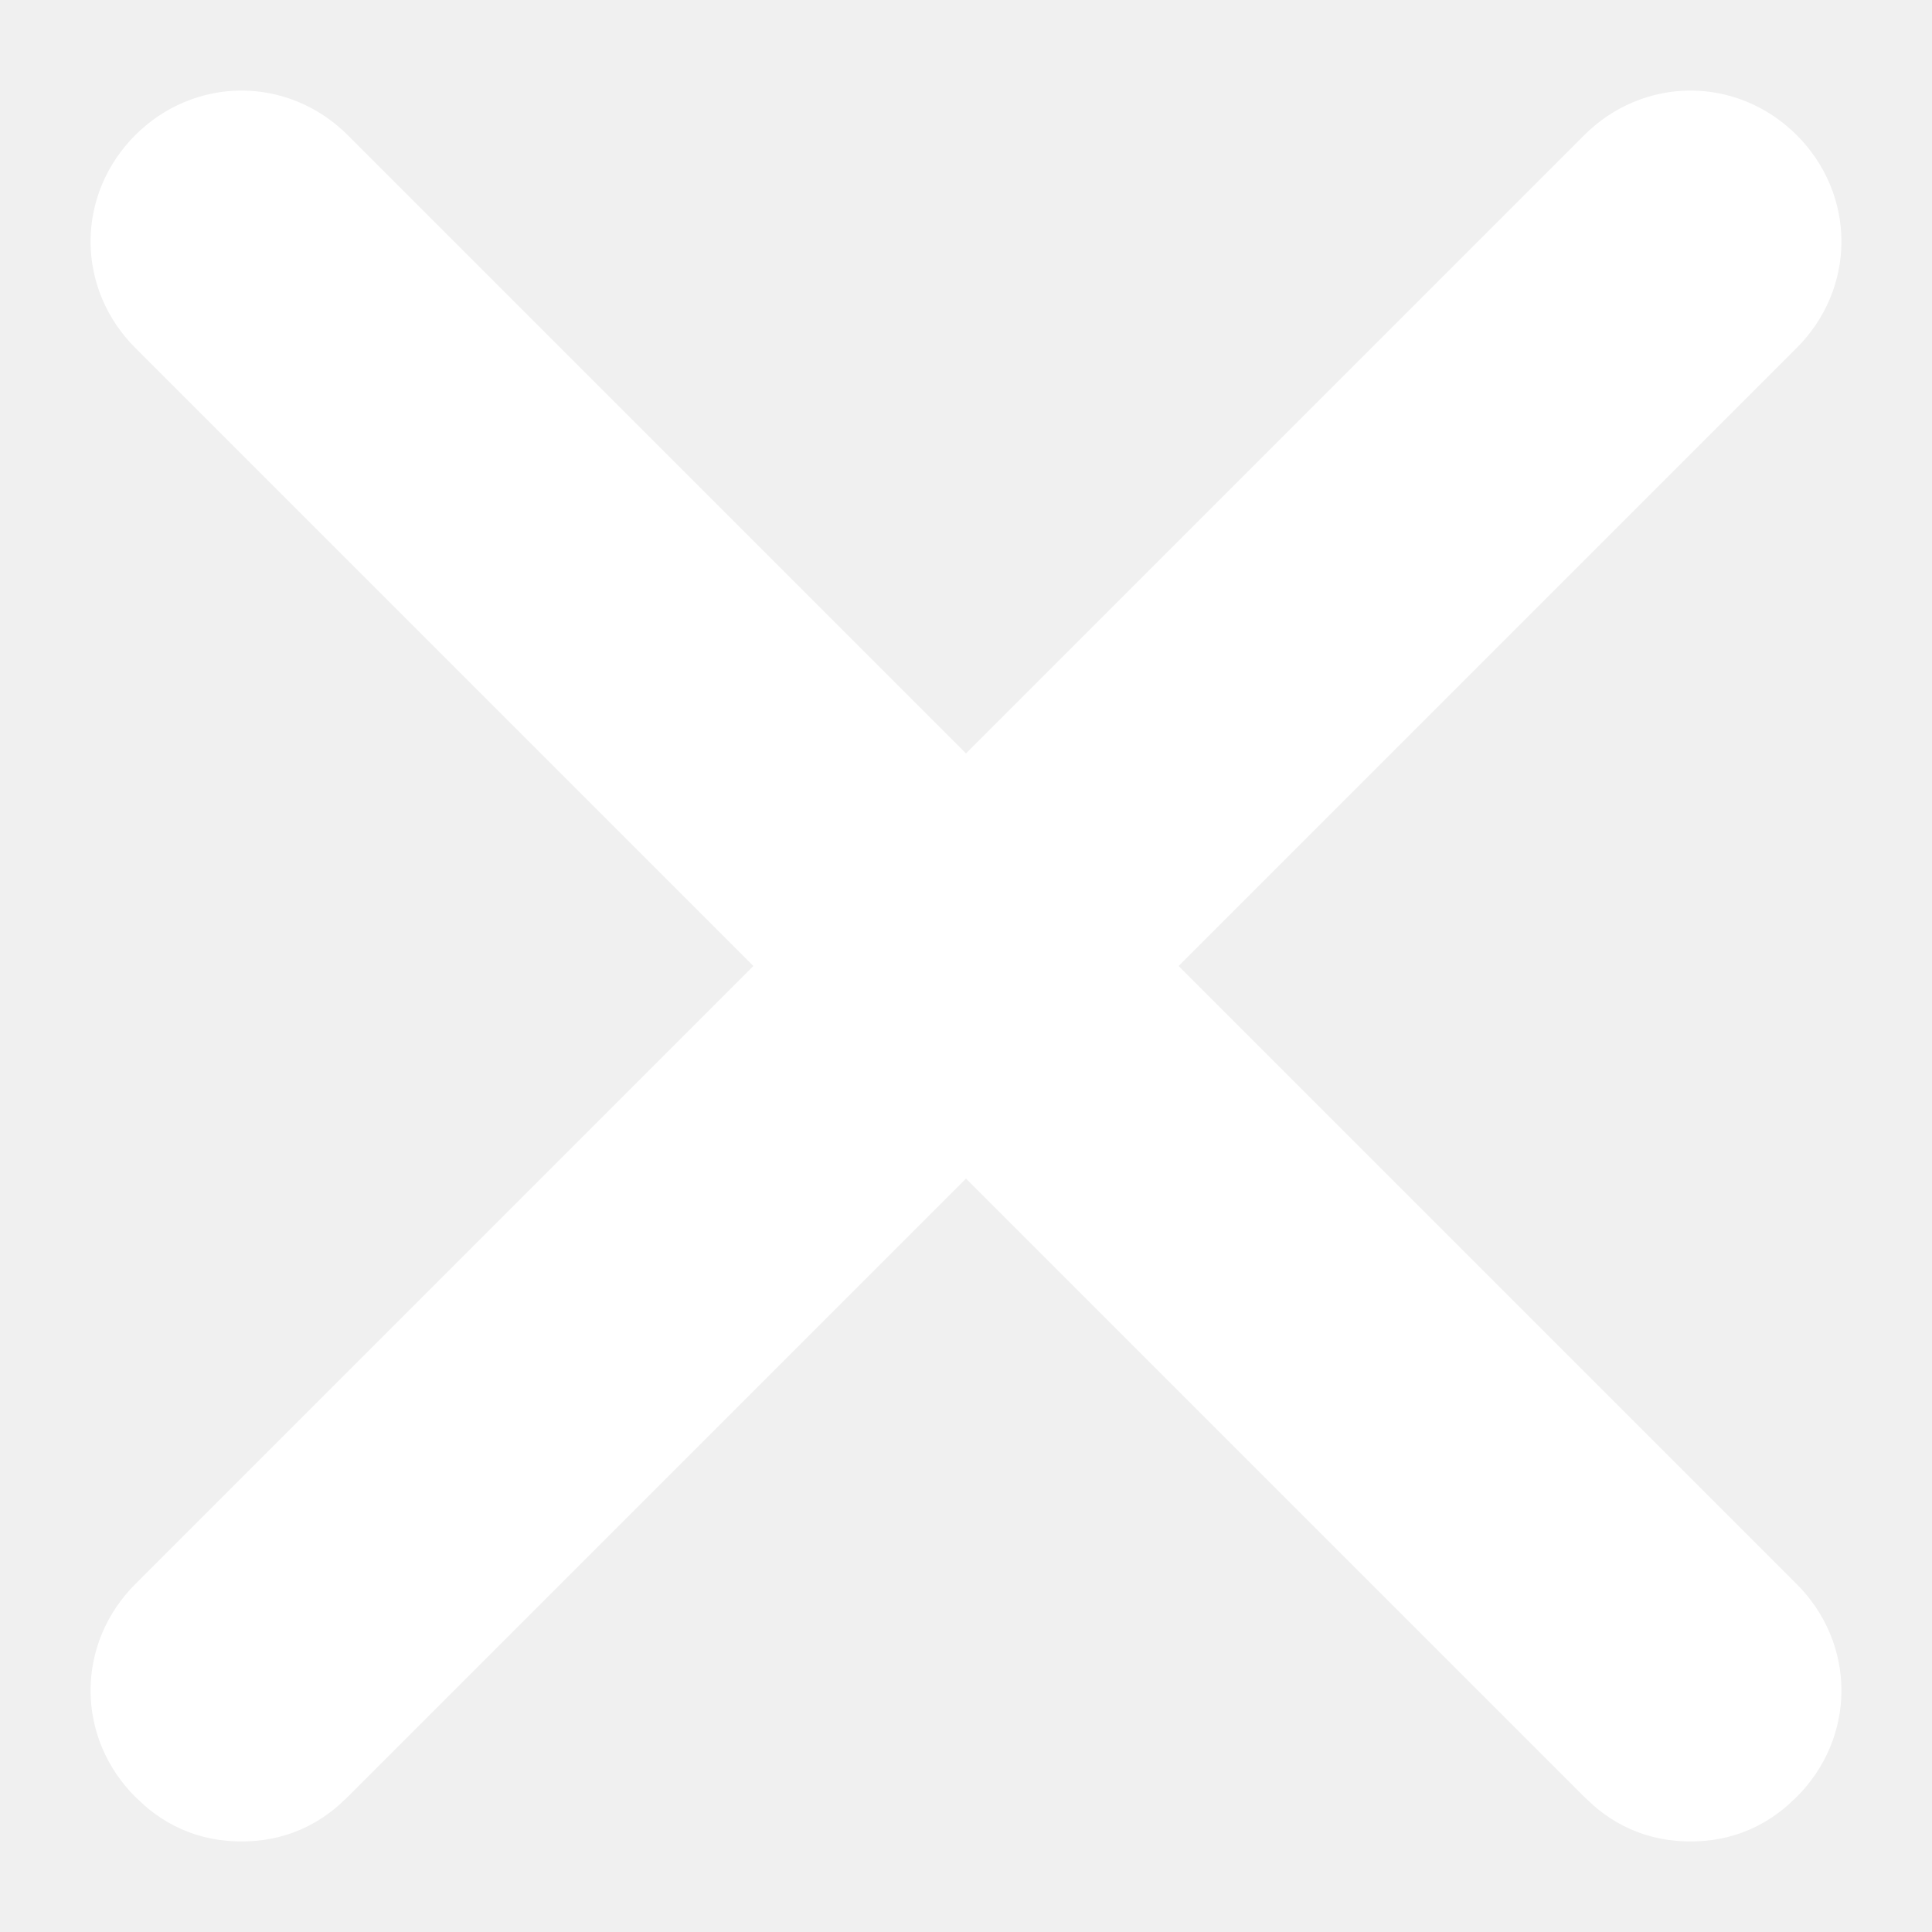
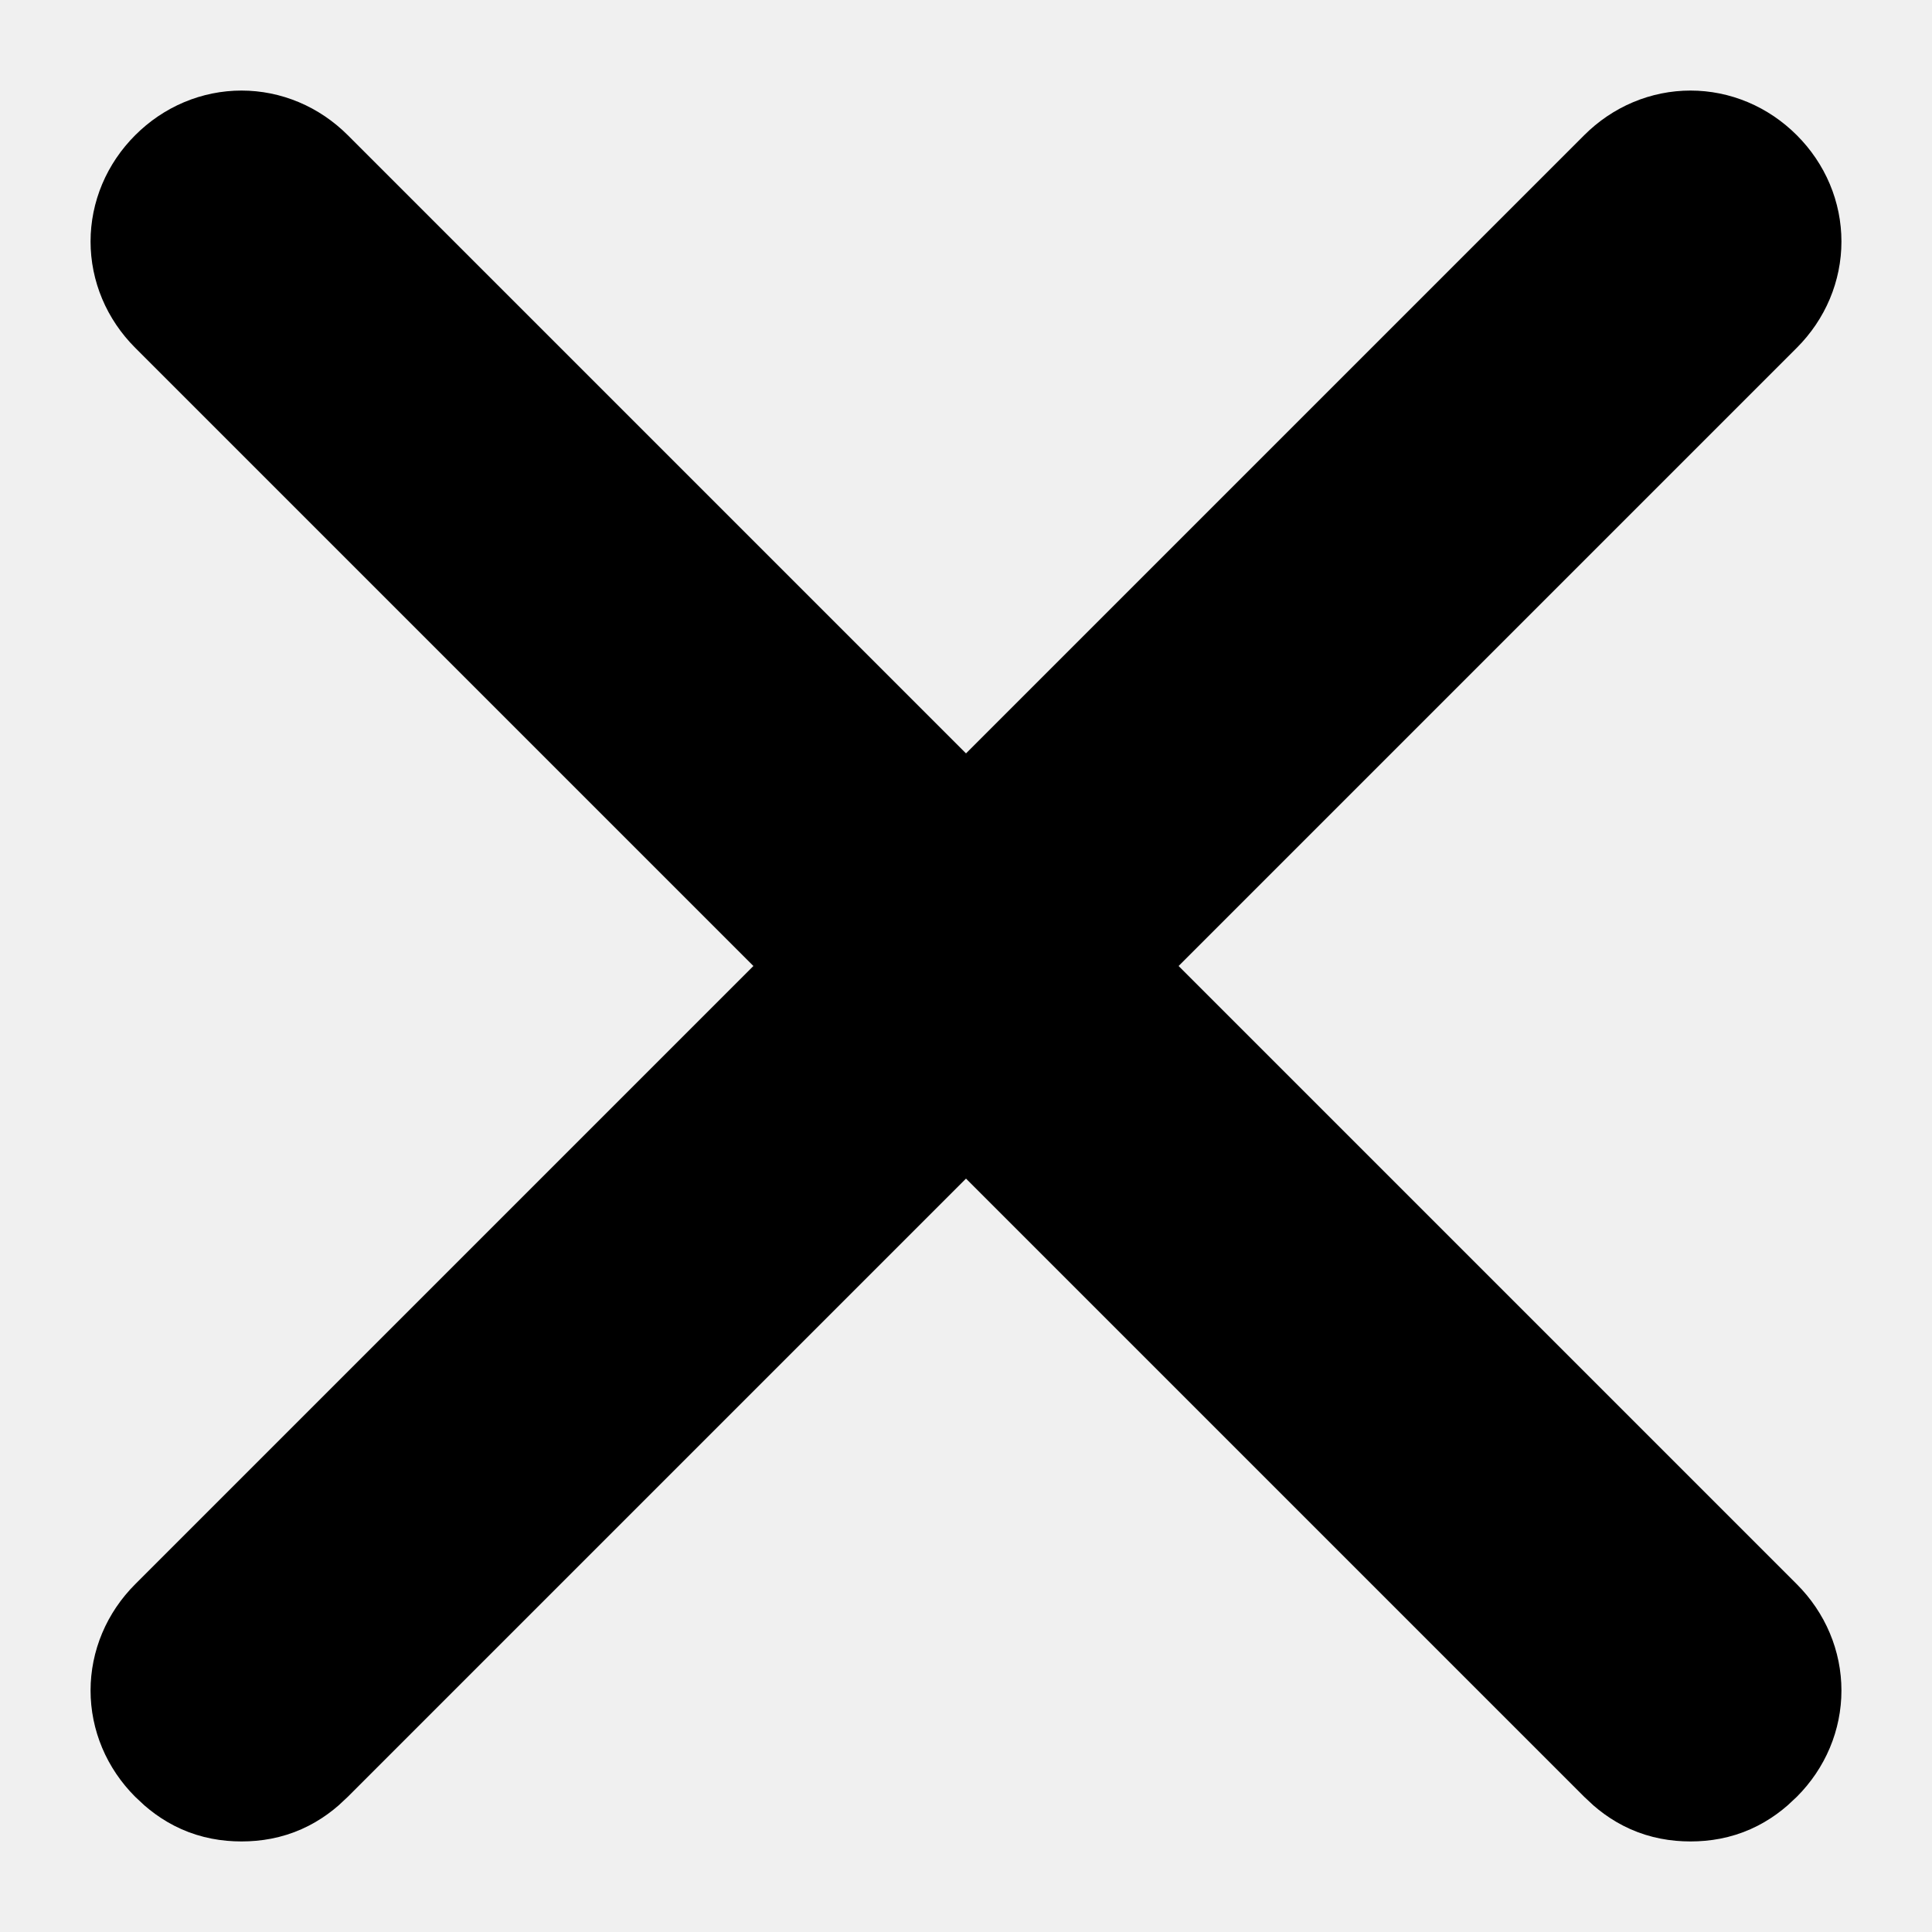
<svg xmlns="http://www.w3.org/2000/svg" version="1.1" id="Layer_1" x="0px" y="0px" viewBox="0 0 32 32" style="enable-background:new 0 0 32 32;" xml:space="preserve">
  <style type="text/css">
- 	.st0{fill:#FFFFFF;stroke:#FFFFFF;stroke-width:3;stroke-linecap:round;stroke-linejoin:round;stroke-miterlimit:10;}
+ 	.st0{stroke:#000000;stroke-width:3;stroke-linecap:round;stroke-linejoin:round;stroke-miterlimit:10;}
	.st1{fill:none;}
</style>
  <g id="Layer_2_1_">
-     <path class="st0" d="M4,29c-0.3,0-0.5-0.1-0.7-0.3c-0.4-0.4-0.4-1,0-1.4c0,0,0,0,0,0l24-24c0.4-0.4,1-0.4,1.4,0s0.4,1,0,1.4l-24,24   C4.5,28.9,4.3,29,4,29z" />
-     <path class="st0" d="M28,29c-0.3,0-0.5-0.1-0.7-0.3l-24-24c-0.4-0.4-0.4-1,0-1.4s1-0.4,1.4,0l24,24c0.4,0.4,0.4,1,0,1.4   c0,0,0,0,0,0C28.5,28.9,28.3,29,28,29z" />
+     <path class="st0" d="M4,29c-0.3,0-0.5-0.1-0.7-0.3c-0.4-0.4-0.4-1,0-1.4l0,0l24-24c0.4-0.4,1-0.4,1.4,0s0.4,1,0,1.4l-24,24   C4.5,28.9,4.3,29,4,29z" />
+     <path class="st0" d="M28,29c-0.3,0-0.5-0.1-0.7-0.3l-24-24c-0.4-0.4-0.4-1,0-1.4s1-0.4,1.4,0l24,24c0.4,0.4,0.4,1,0,1.4l0,0   C28.5,28.9,28.3,29,28,29z" />
  </g>
  <g id="frame">
    <rect y="0" class="st1" width="32" height="32" />
  </g>
</svg>
